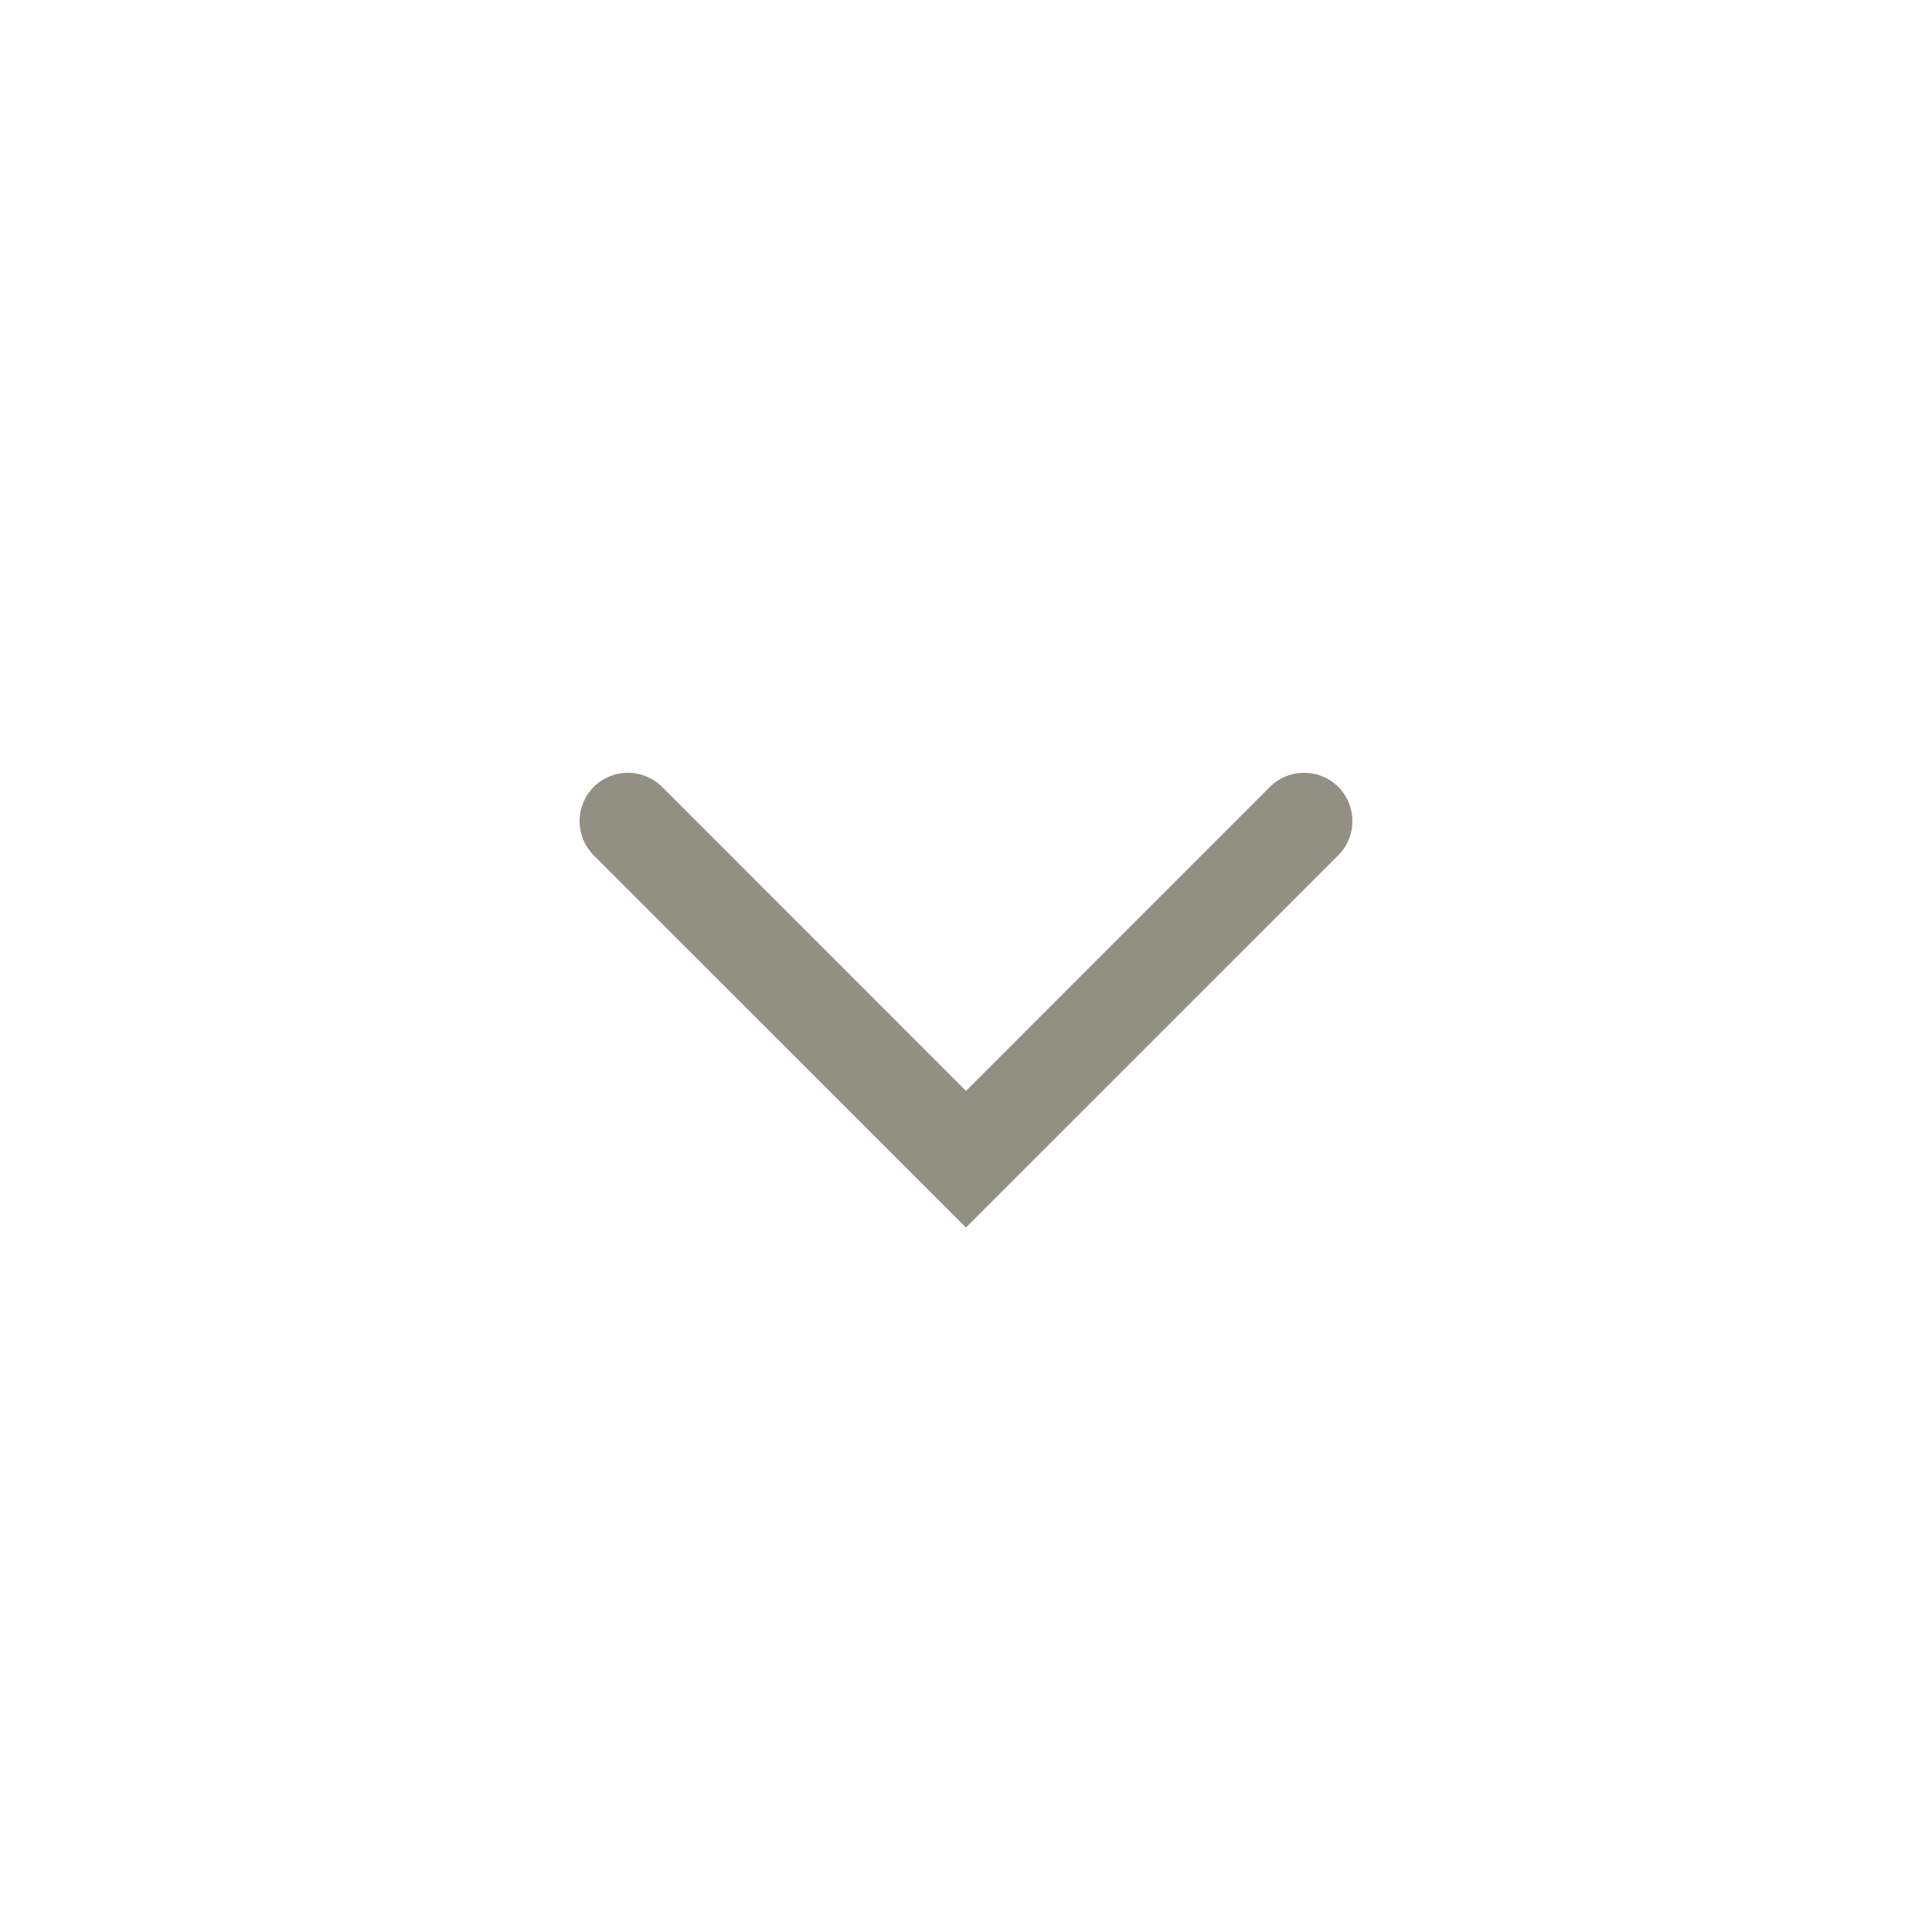
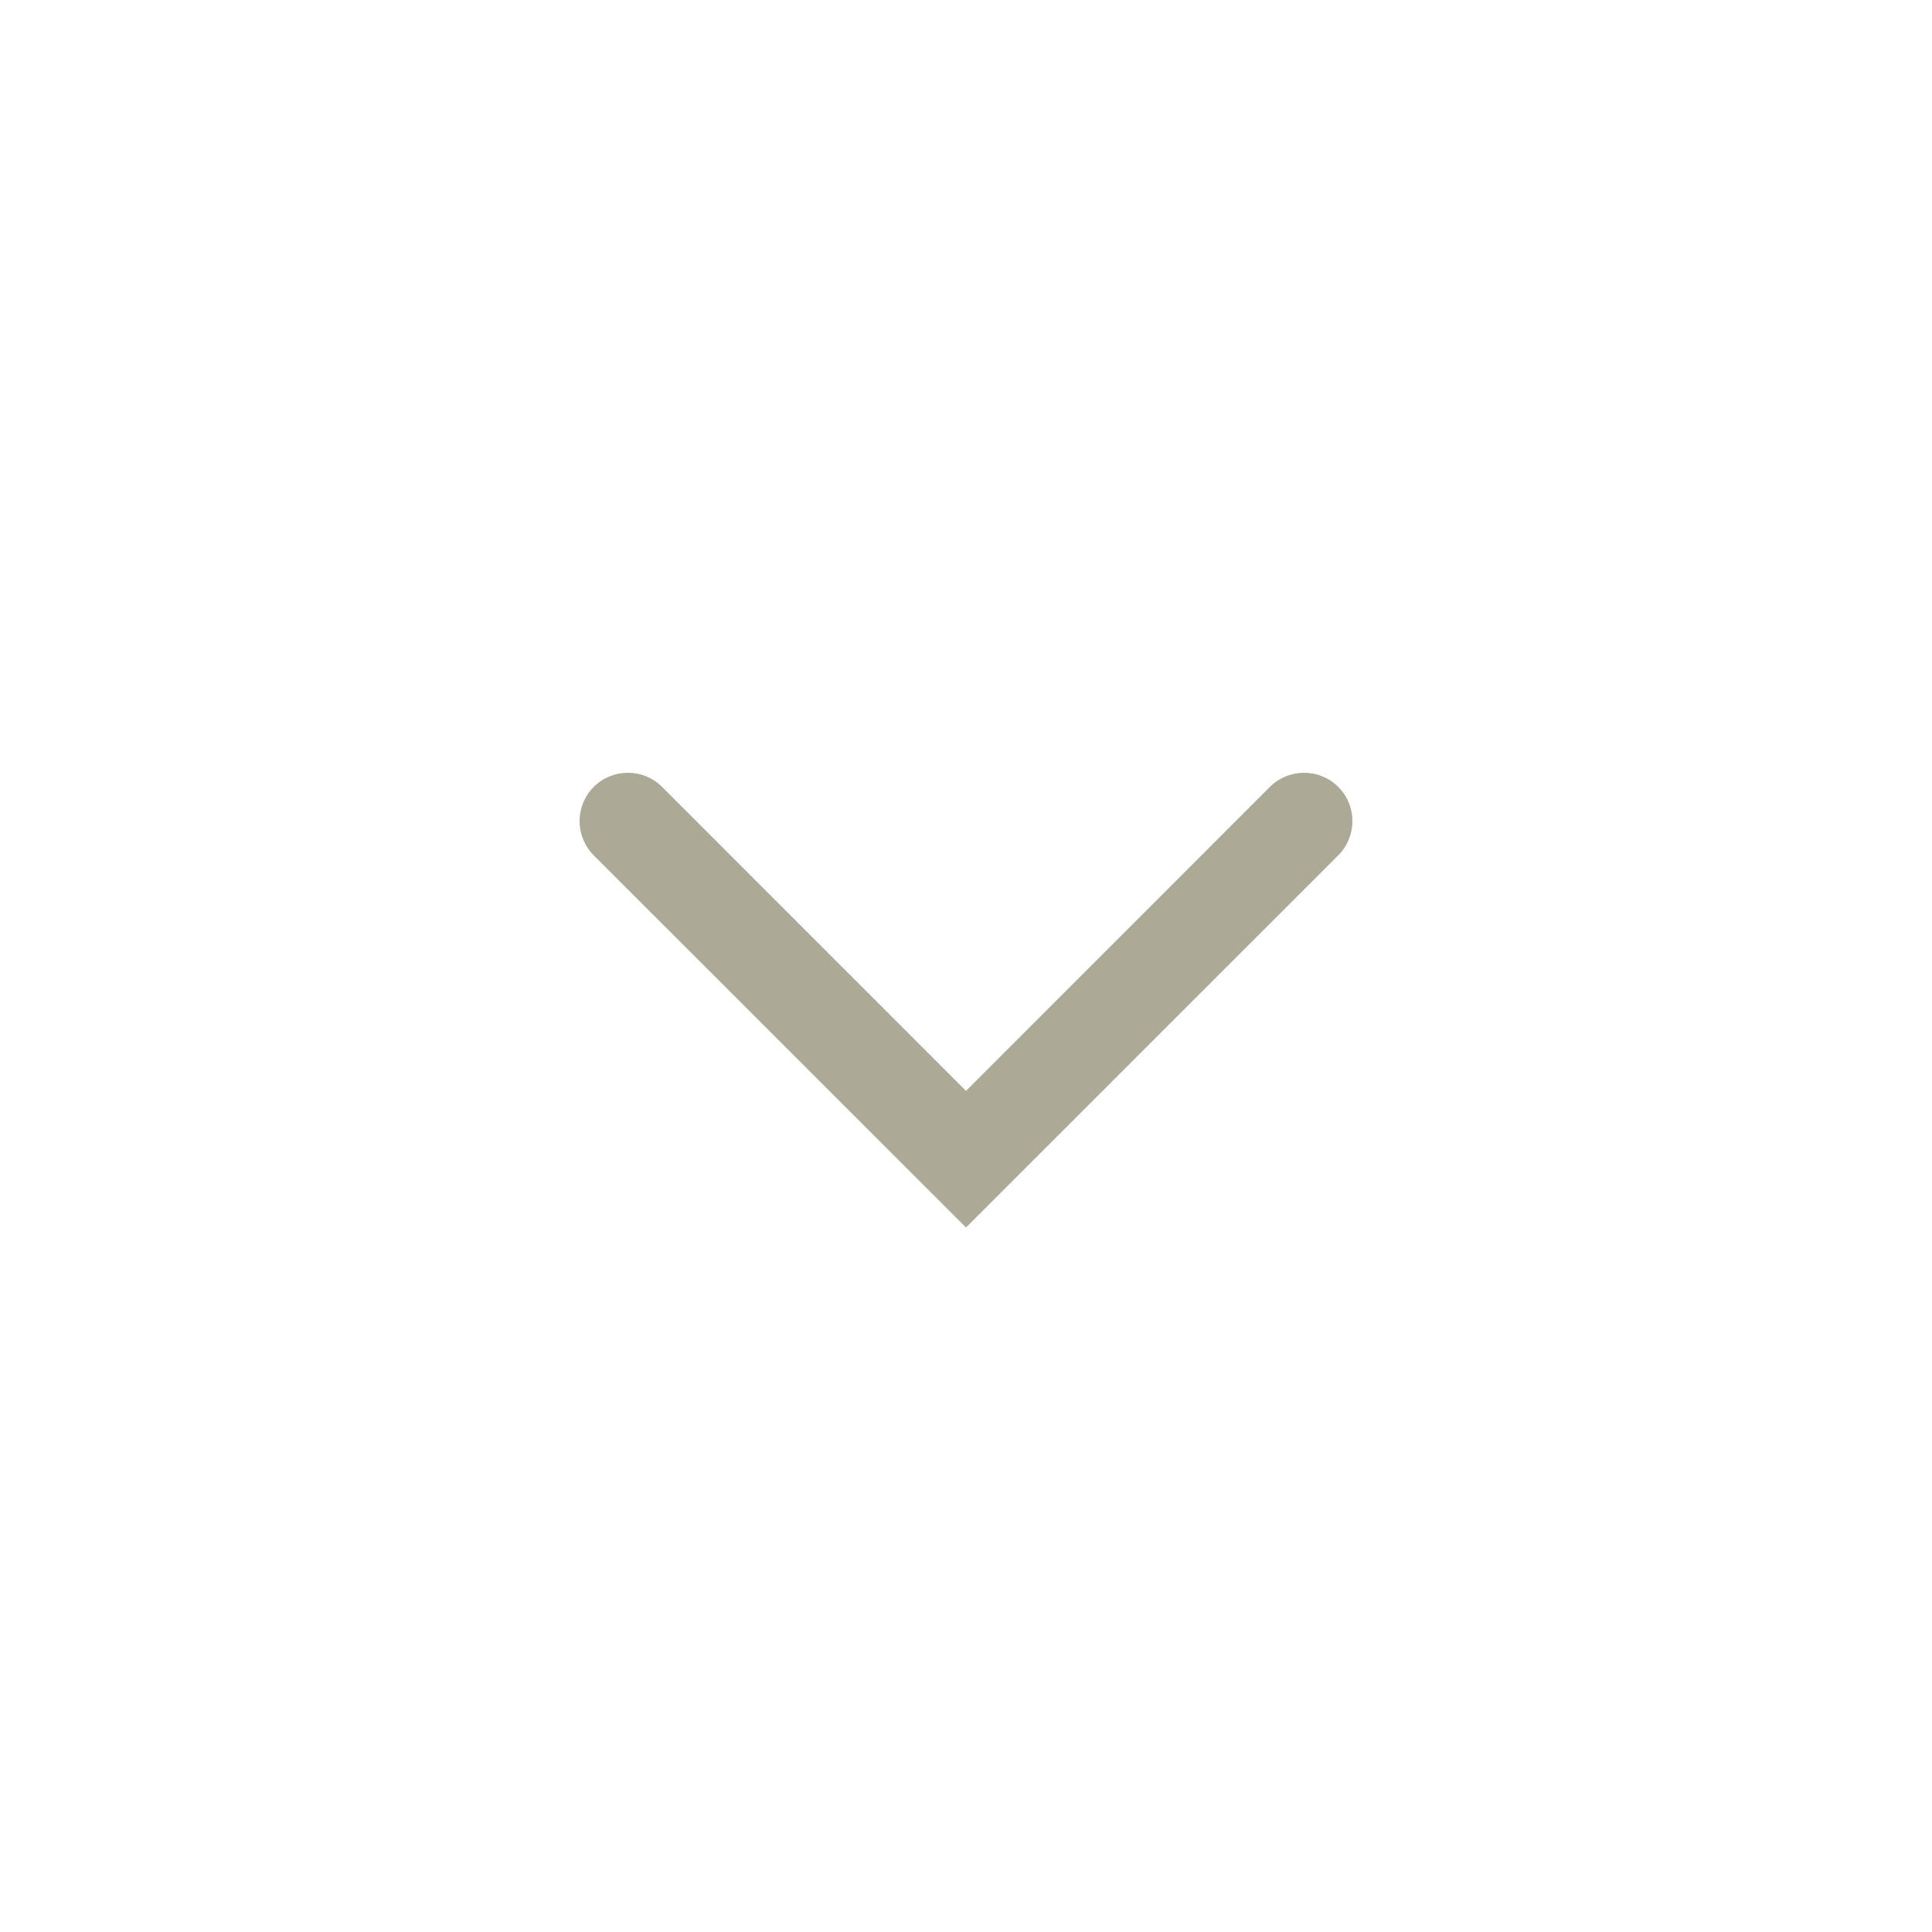
<svg xmlns="http://www.w3.org/2000/svg" width="20" height="20" viewBox="0 0 20 20" fill="none">
-   <path fill-rule="evenodd" clip-rule="evenodd" d="M6.146 8.146C6.342 7.951 6.658 7.951 6.854 8.146L10 11.293L13.146 8.146C13.342 7.951 13.658 7.951 13.854 8.146C14.049 8.342 14.049 8.658 13.854 8.854L10 12.707L6.146 8.854C5.951 8.658 5.951 8.342 6.146 8.146Z" fill="#929082" />
+   <path fill-rule="evenodd" clip-rule="evenodd" d="M6.146 8.146C6.342 7.951 6.658 7.951 6.854 8.146L10 11.293L13.146 8.146C13.342 7.951 13.658 7.951 13.854 8.146C14.049 8.342 14.049 8.658 13.854 8.854L10 12.707L6.146 8.854C5.951 8.658 5.951 8.342 6.146 8.146Z" fill="#aca996" />
</svg>
